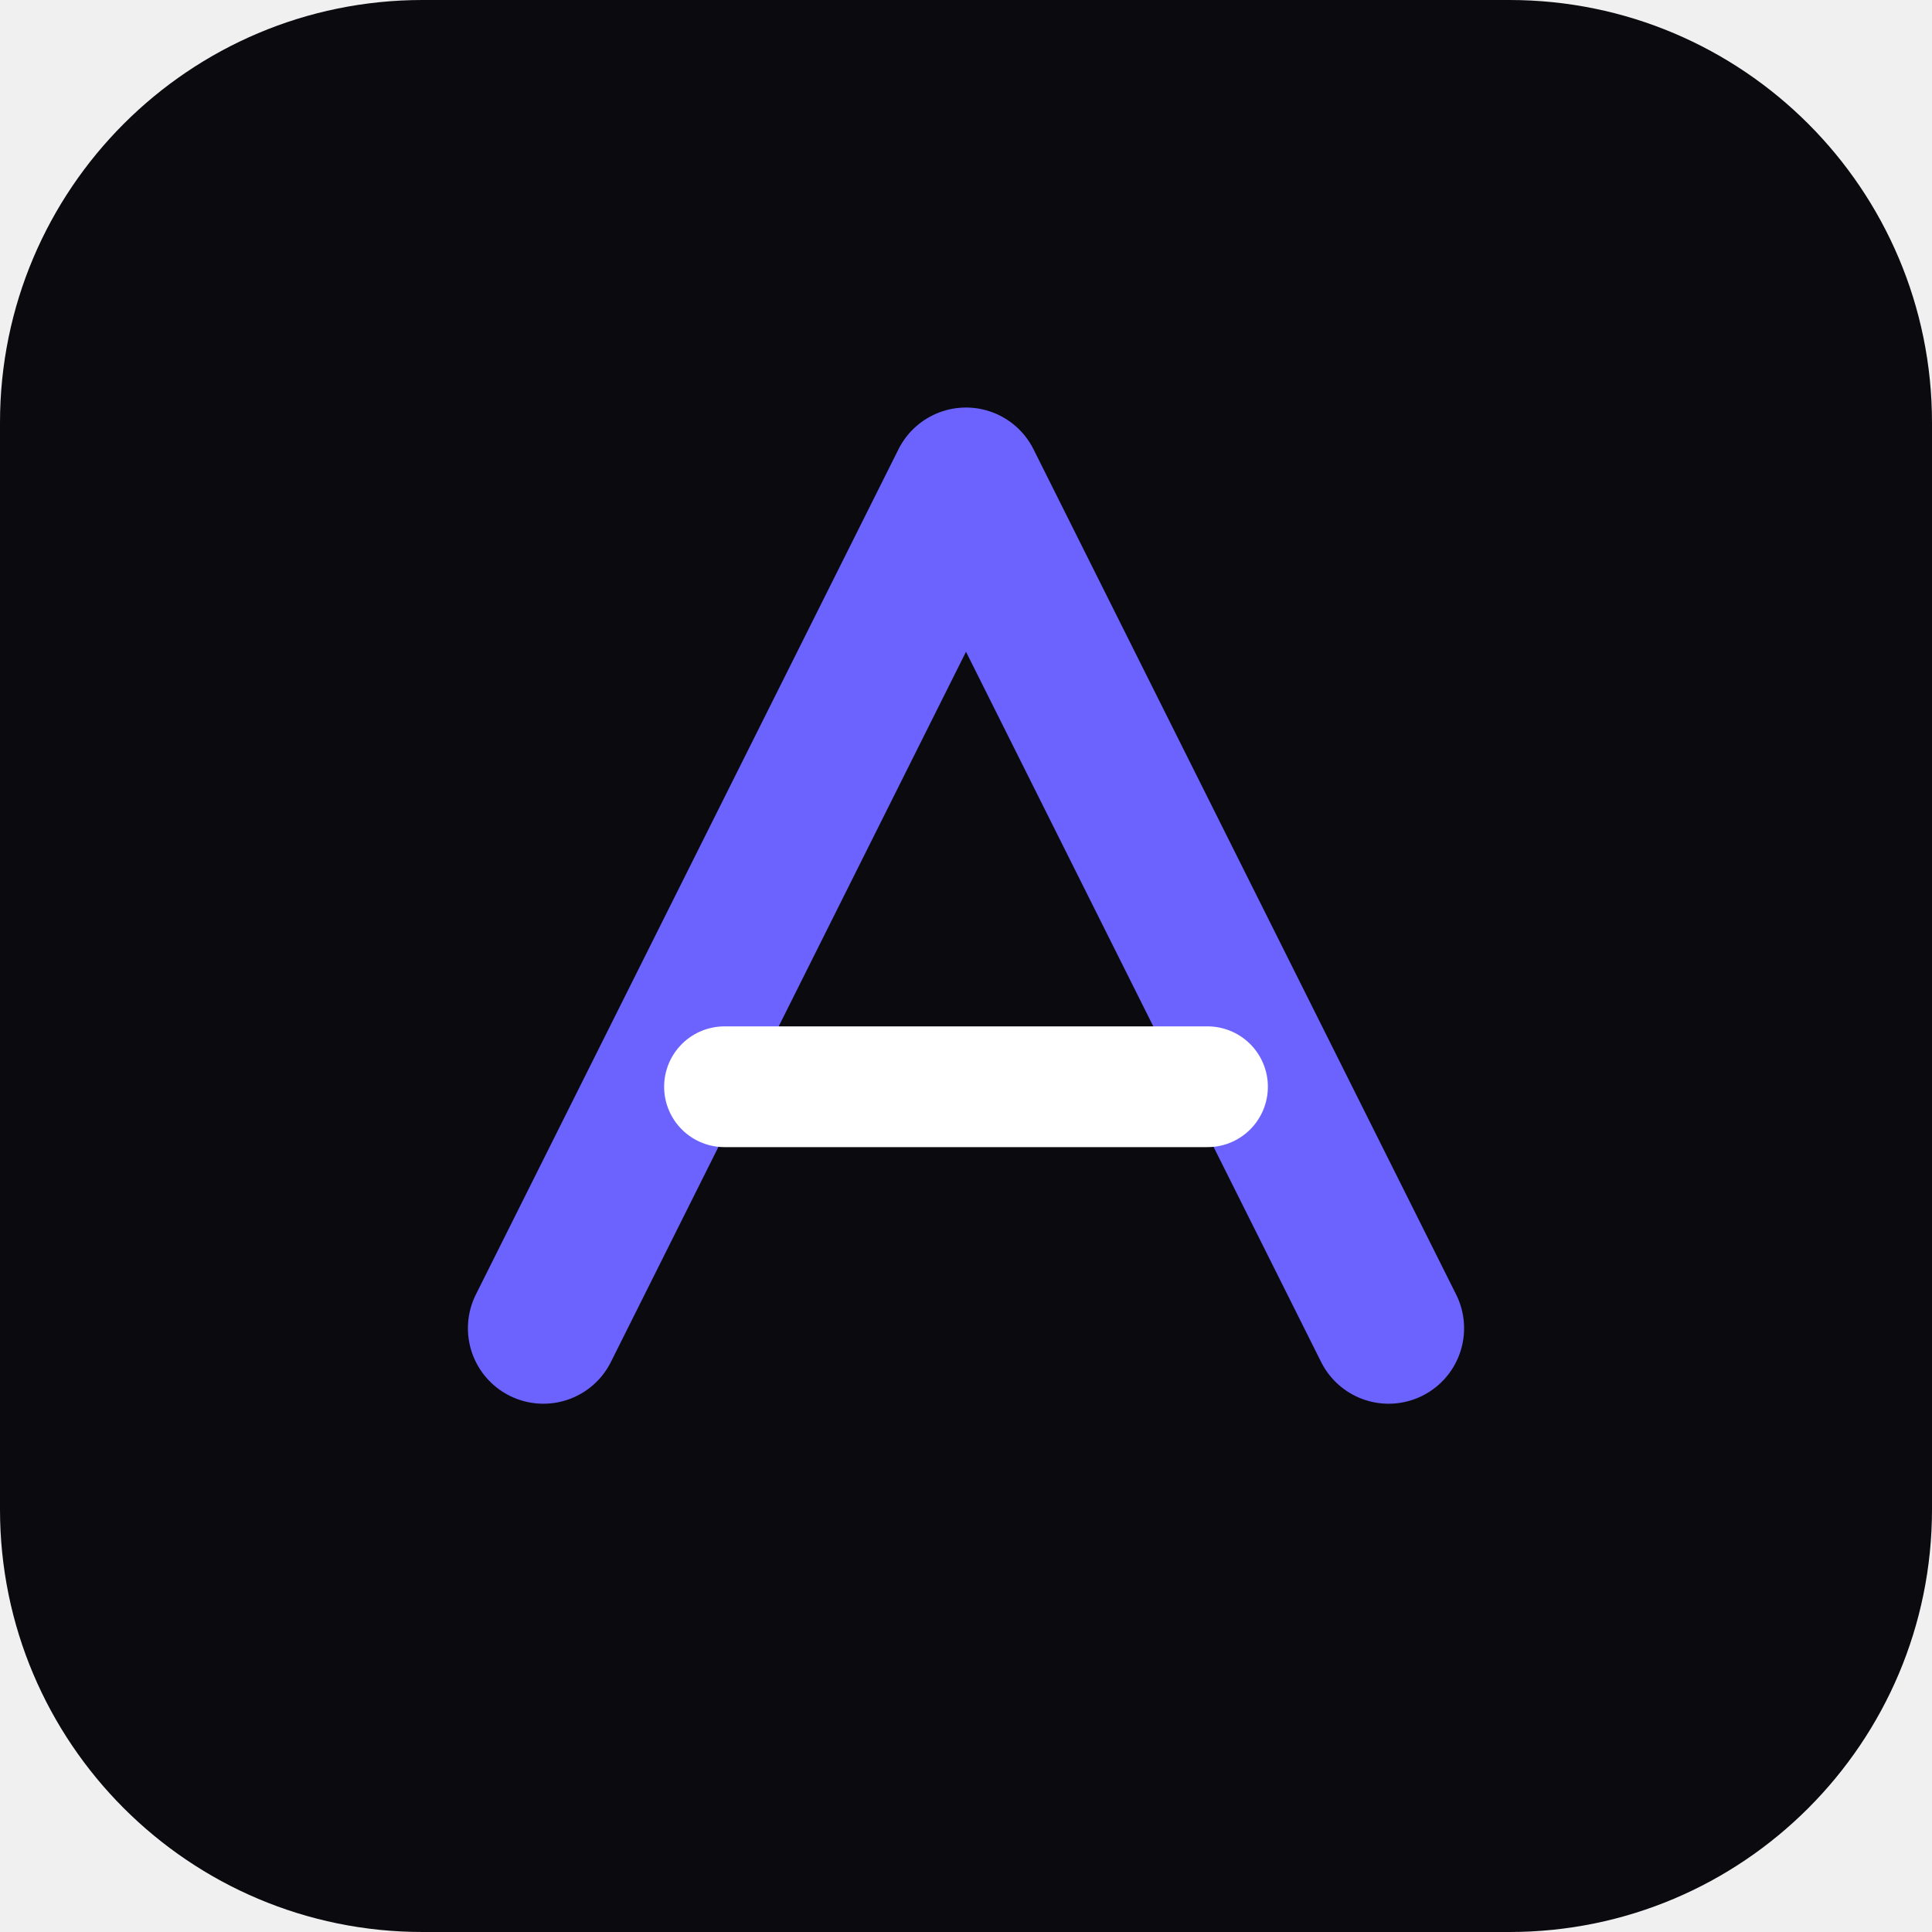
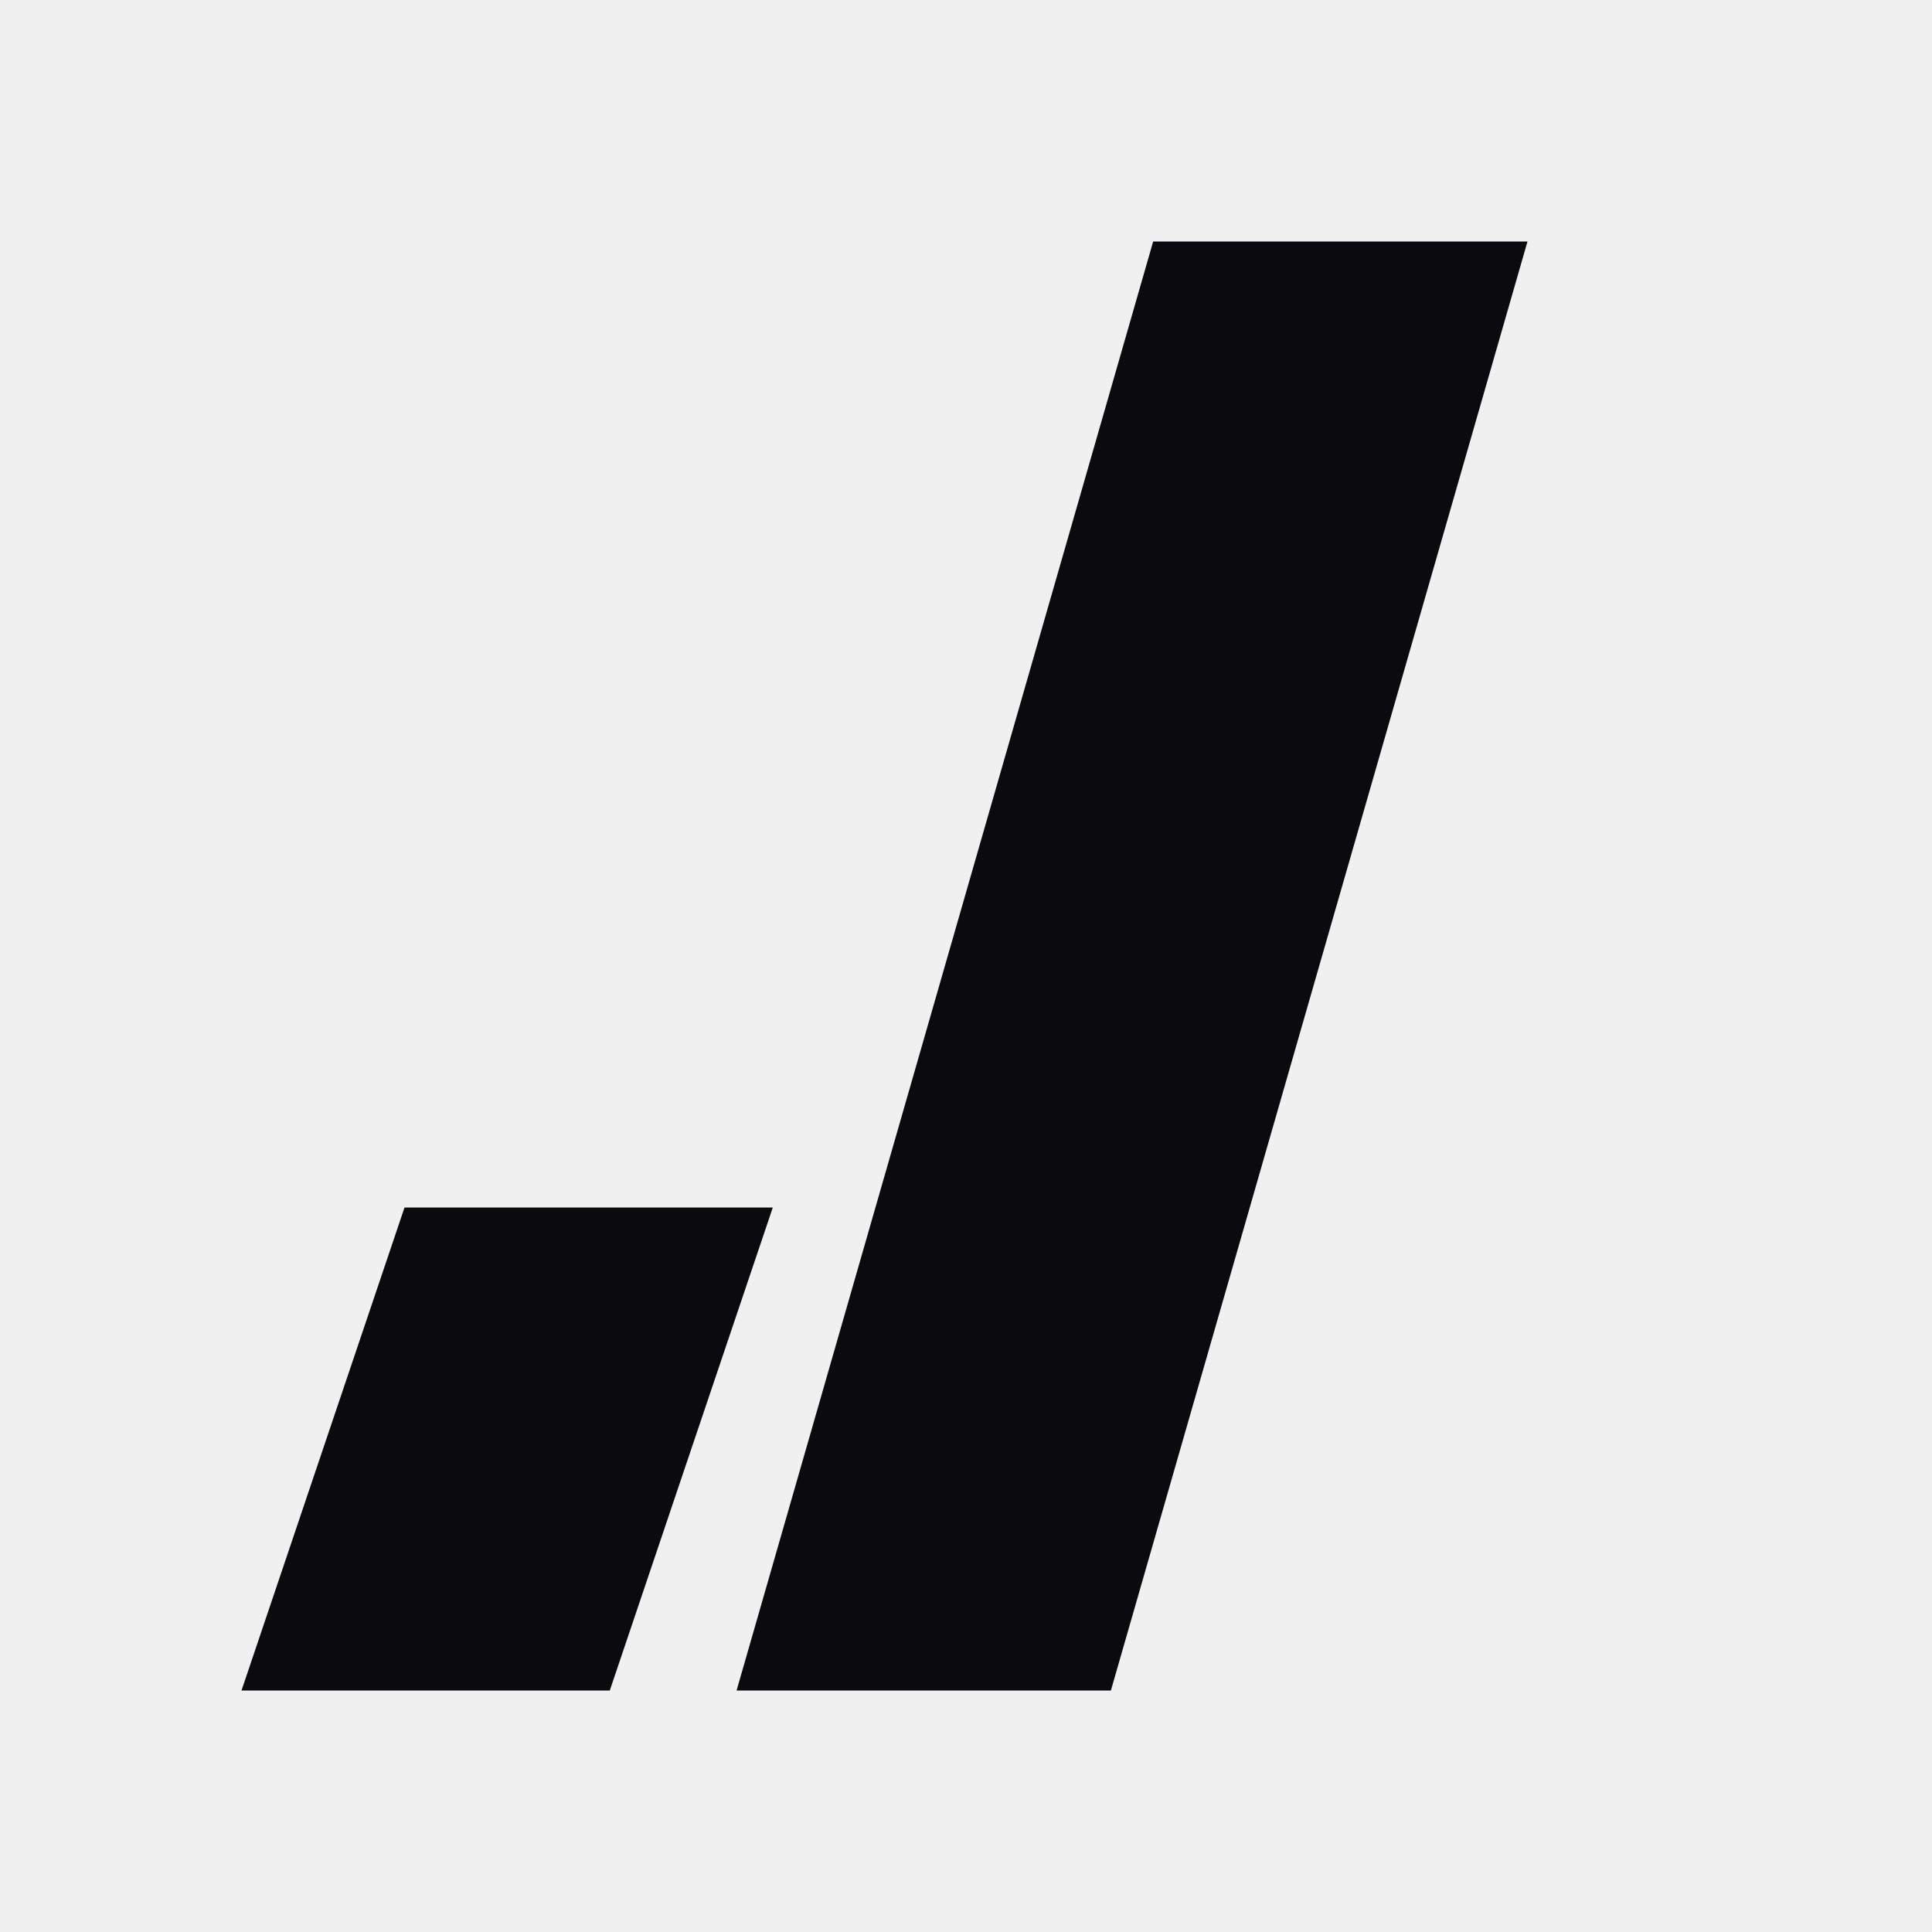
- <svg xmlns="http://www.w3.org/2000/svg" viewBox="0 0 64 64" fill="none">
-   <rect width="64" height="64" rx="14" fill="#0B0B0F" />
-   <path d="M18 44L32 16L46 44" stroke="#6C63FF" stroke-width="5" stroke-linecap="round" stroke-linejoin="round" />
-   <path d="M24 36H40" stroke="#FFFFFF" stroke-width="4" stroke-linecap="round" />
+ <svg xmlns="http://www.w3.org/2000/svg" viewBox="0 0 64 64" fill="none" role="img" aria-label="ASTRA">
+   <path fill="#0B0B0F" d="M38.2 8h12.4L36.8 56H24.4L38.2 8Z" />
+   <path fill="#0B0B0F" d="M13.4 40h12.2L20.2 56H8L13.4 40Z" />
</svg>
